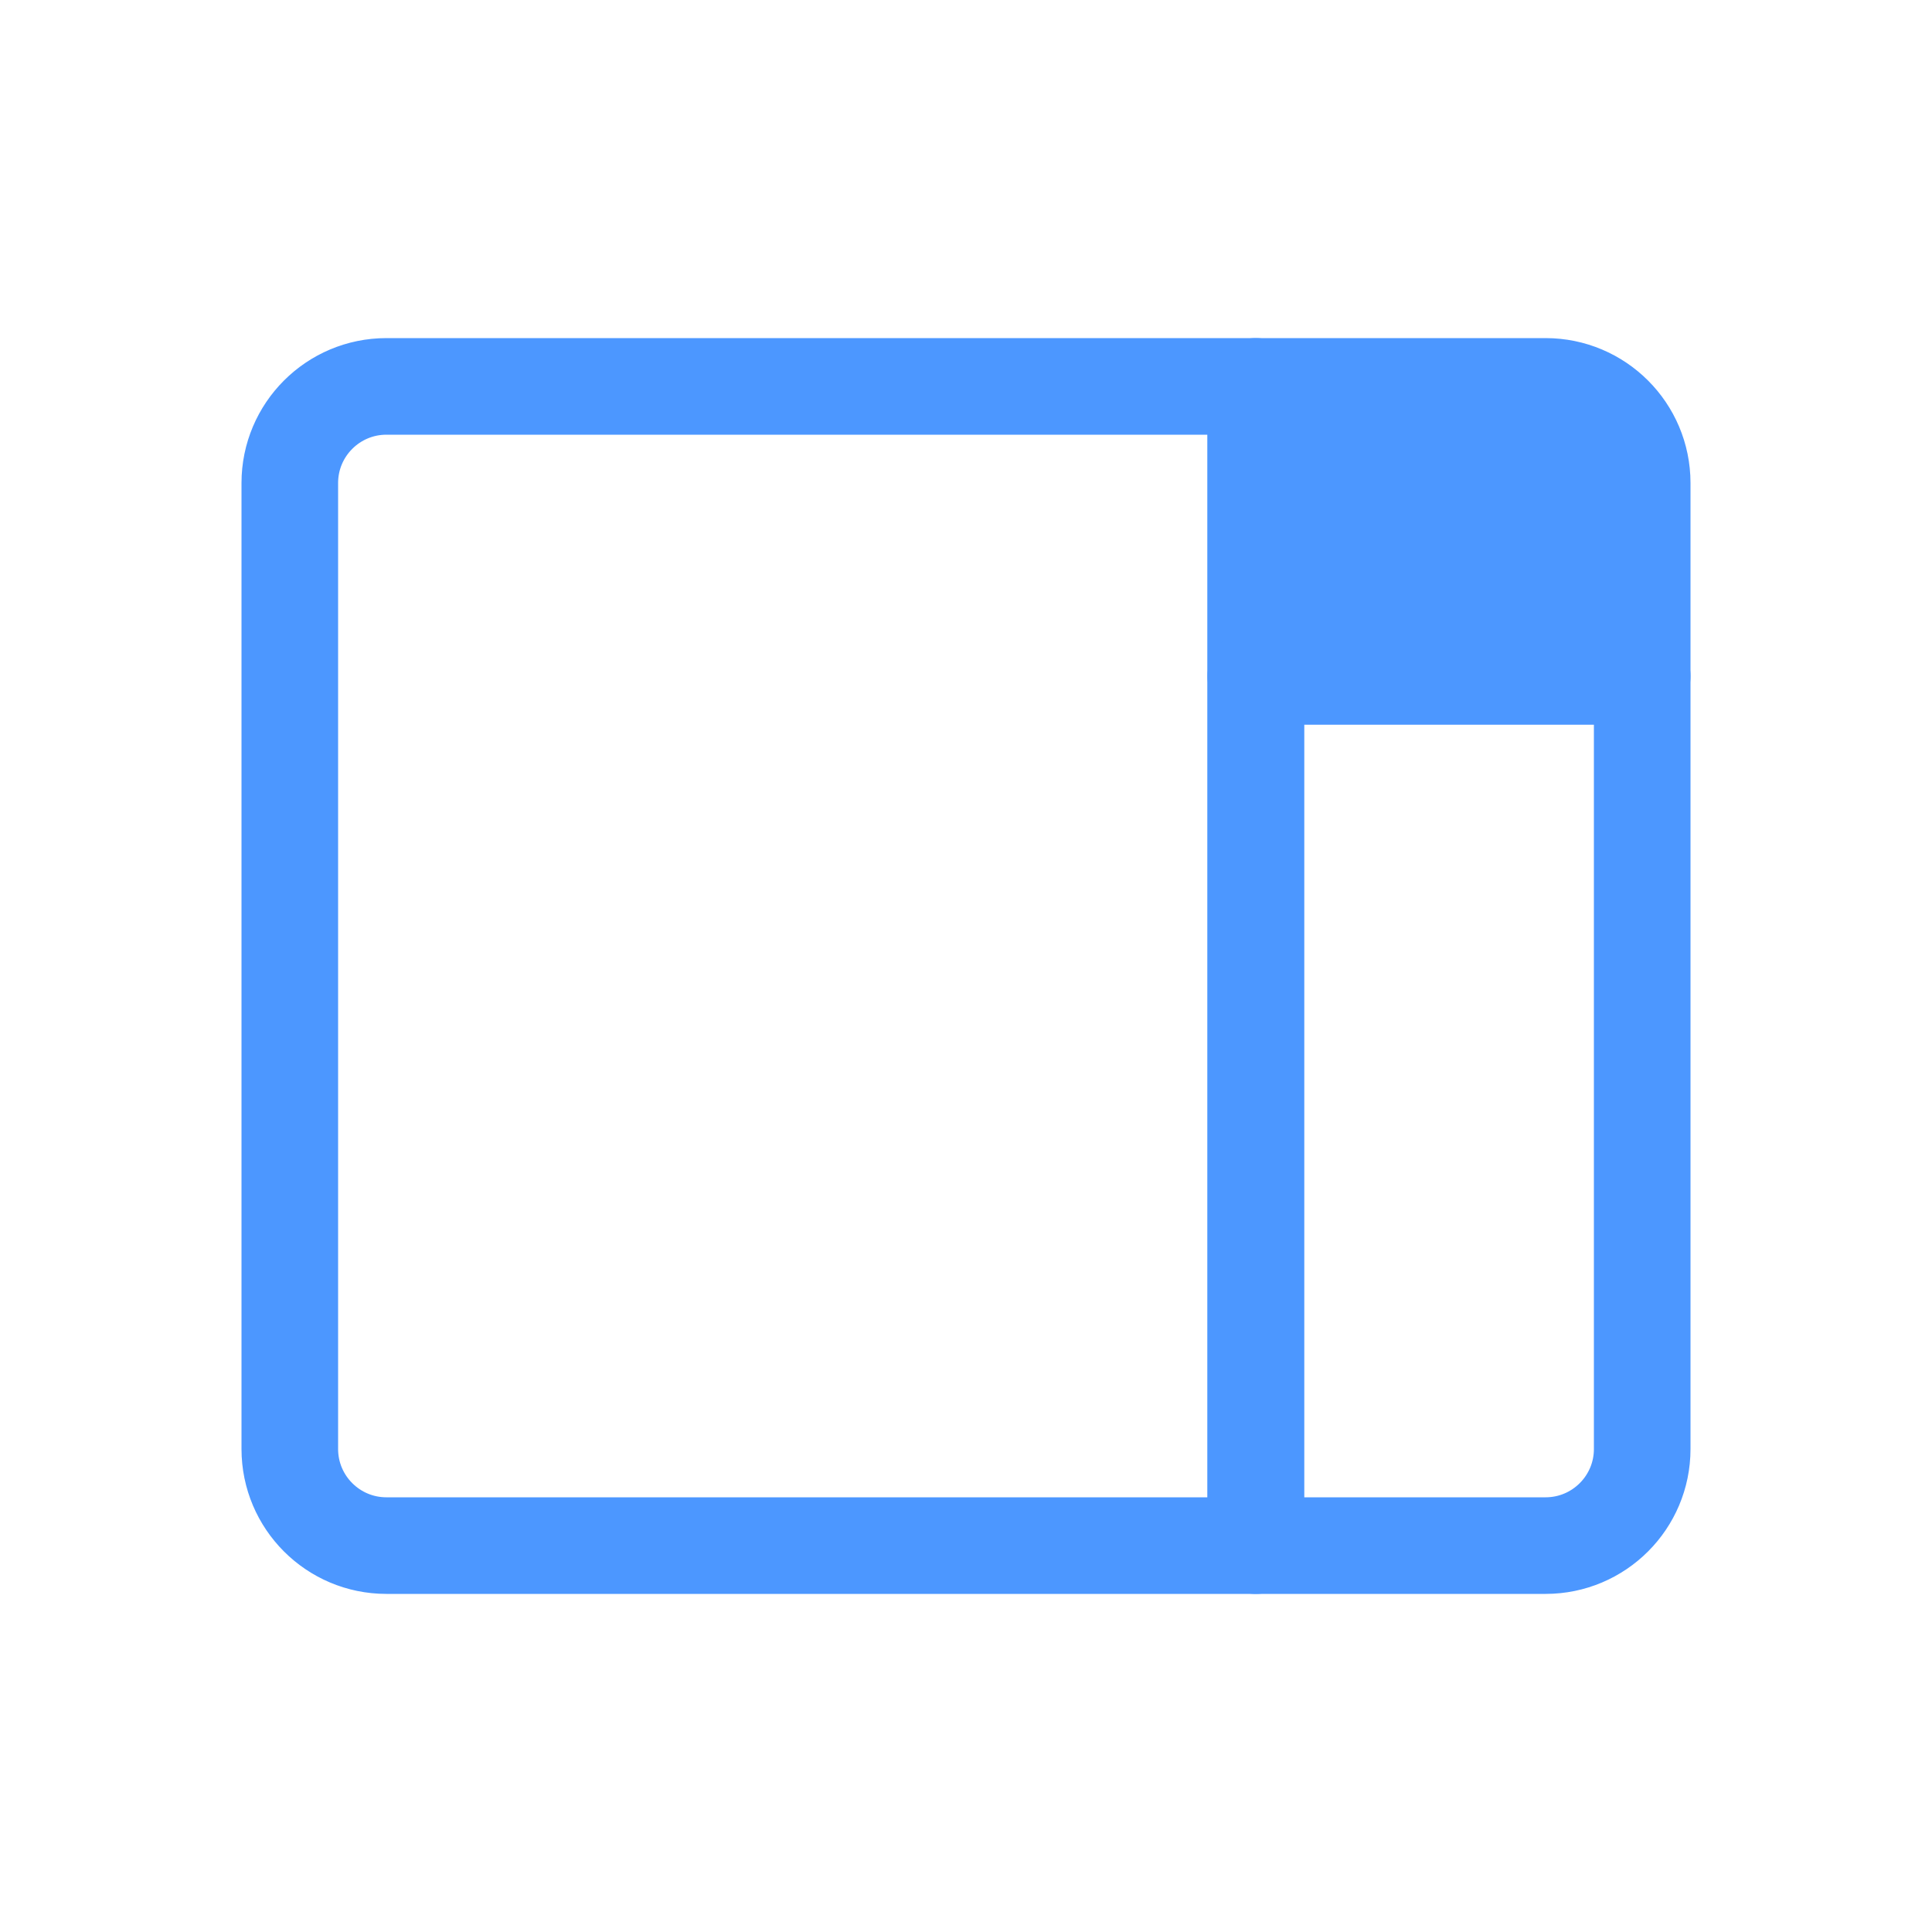
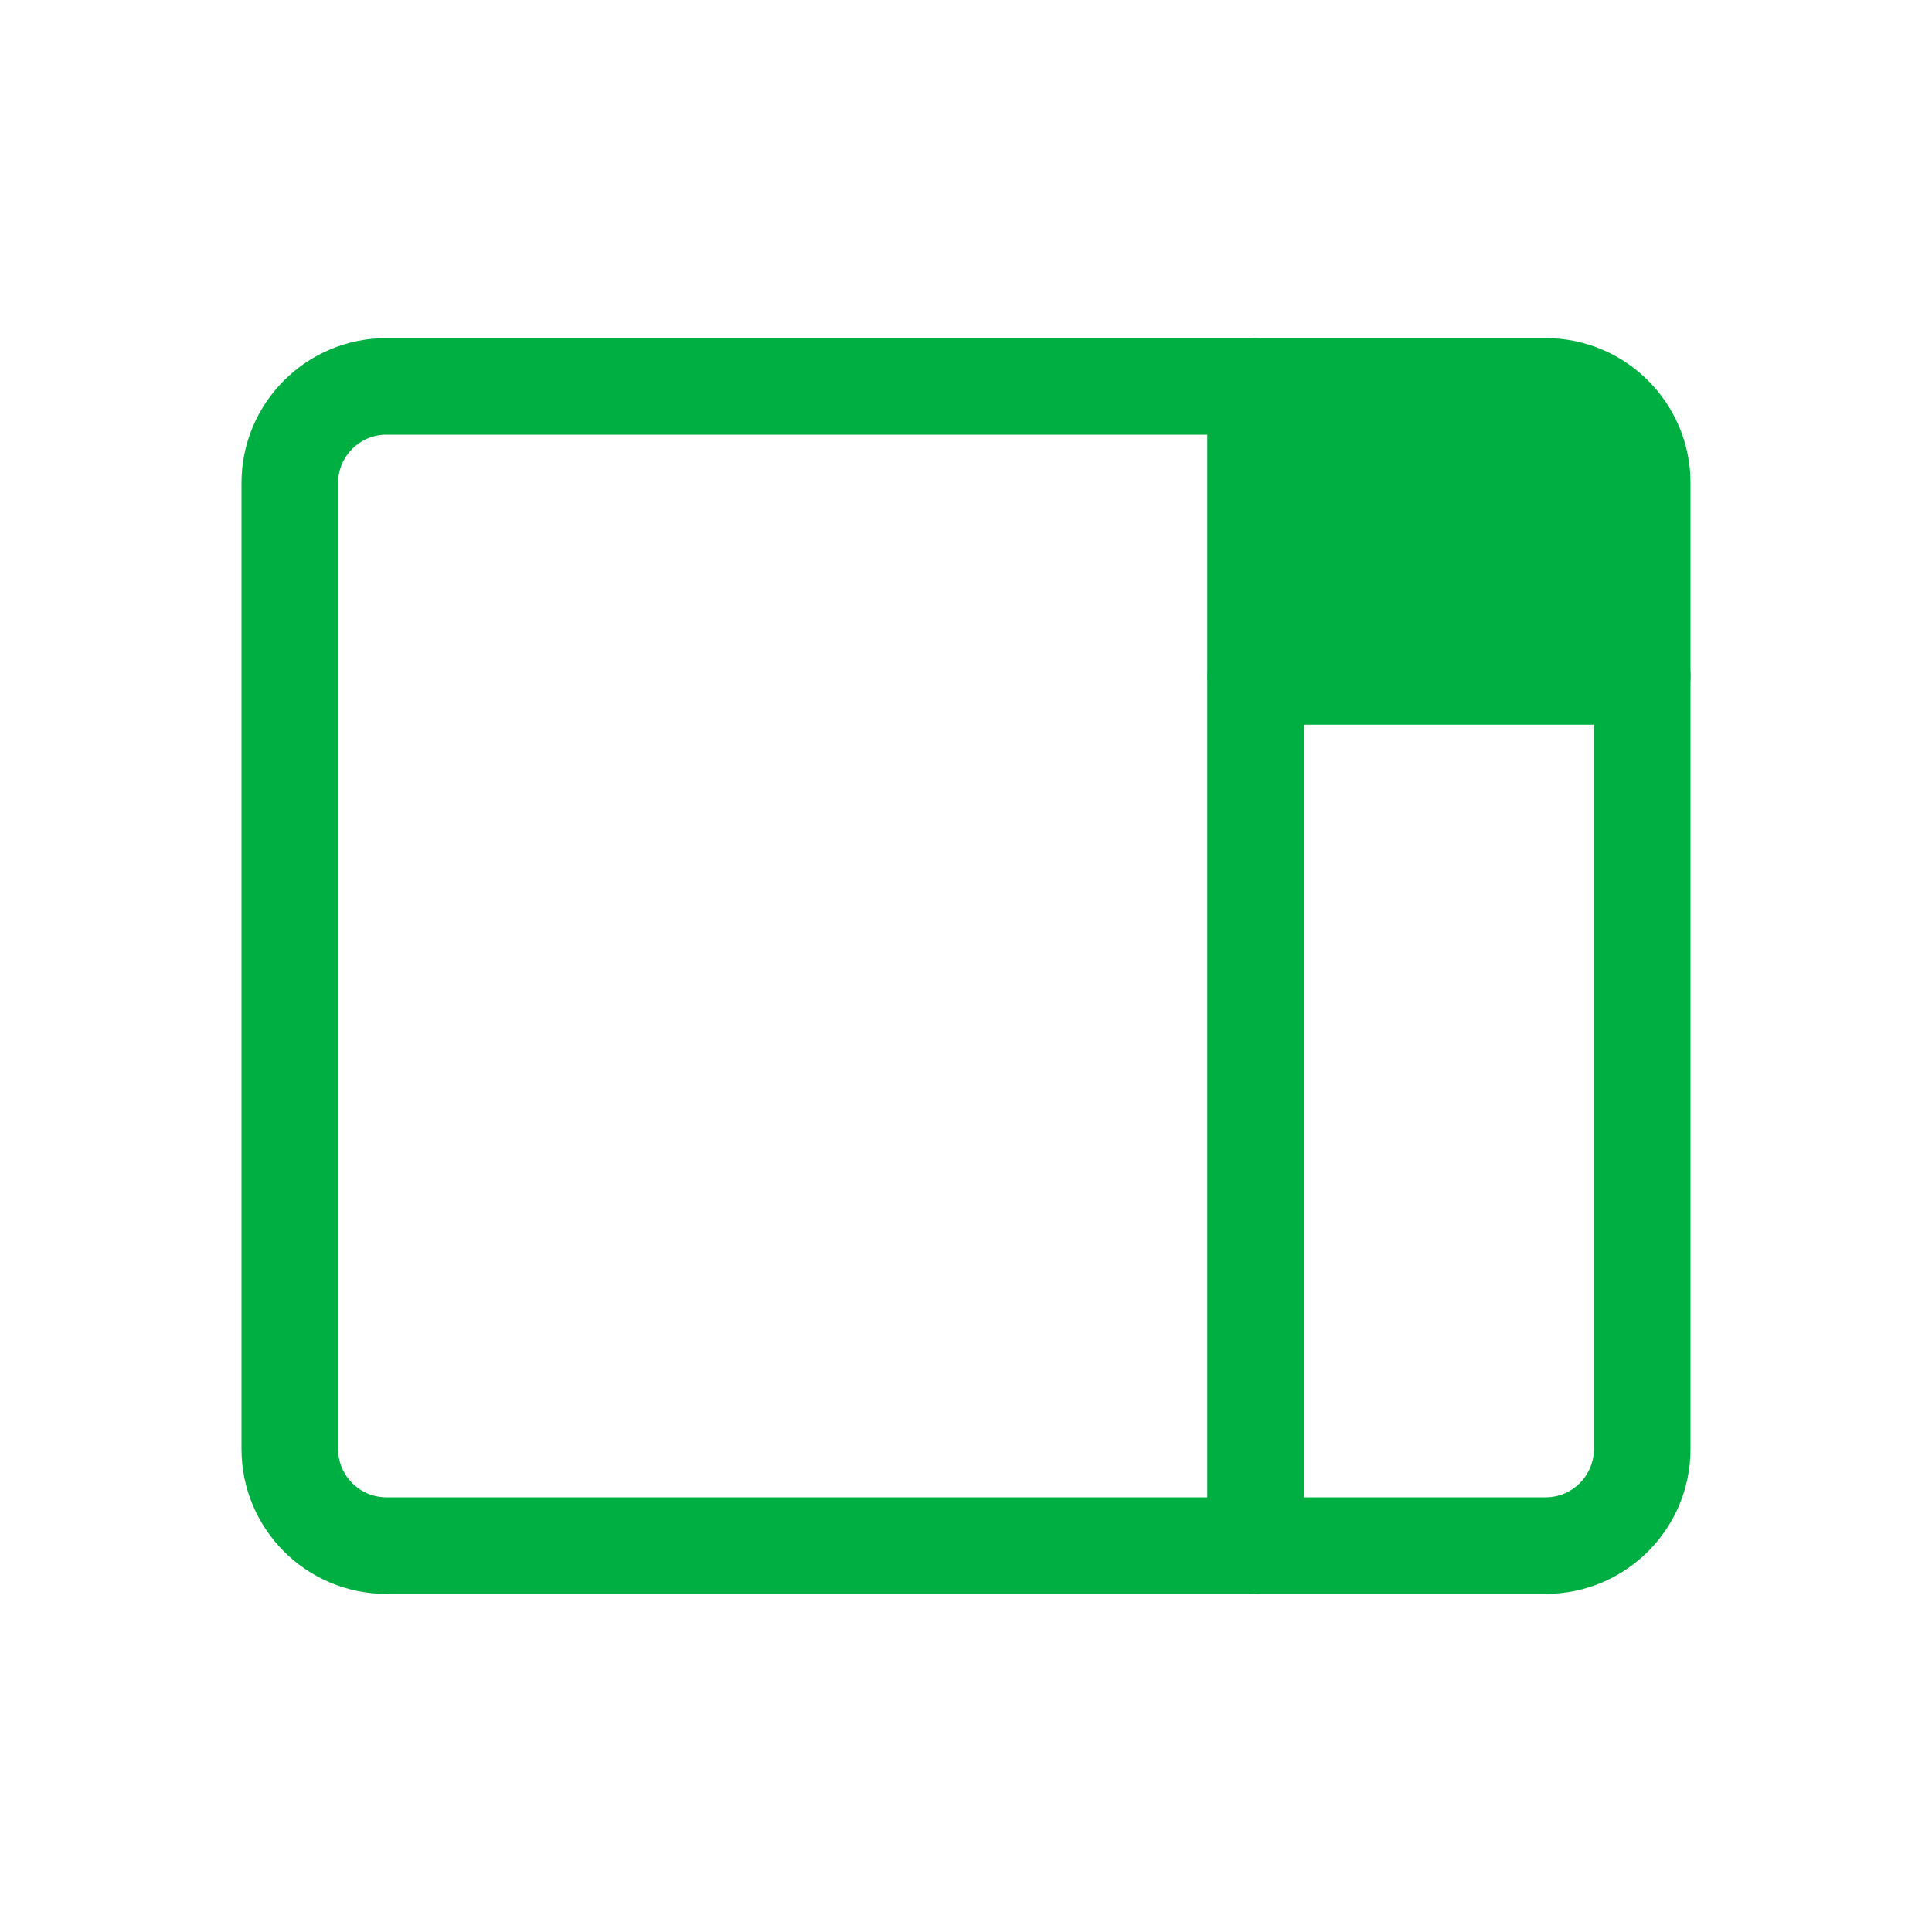
<svg xmlns="http://www.w3.org/2000/svg" width="20px" height="20px" viewBox="0 0 20 20" version="1.1">
  <defs />
  <g id="Page-1" stroke="none" stroke-width="1" fill="none" fill-rule="evenodd" stroke-linecap="round" stroke-linejoin="round">
-     <g id="Small-Stage-(inactive)" stroke="#4C97FF">
+     <g id="Small-Stage-(inactive)" stroke="#00AF41">
      <g id="small-stage-(inactive)" transform="translate(3, 4)">
        <path d="M1,0 L10,0 L10,12 L1,12 L1,12 C0.448,12 6.76353751e-17,11.552 0,11 L0,1 L0,1 C-6.76353751e-17,0.448 0.448,1.01453063e-16 1,0 Z" id="Rectangle" />
-         <path d="M10,0 L13,0 L13,0 C13.552,-1.01453063e-16 14,0.448 14,1 L14,3 L10,3 L10,0 Z" id="Rectangle" fill="#4C97FF" />
+         <path d="M10,0 L13,0 L13,0 C13.552,-1.01453063e-16 14,0.448 14,1 L14,3 L10,3 L10,0 Z" id="Rectangle" fill="#00AF41" />
        <path d="M10,3 L14,3 L14,11 L14,11 C14,11.552 13.552,12 13,12 L10,12 L10,3 Z" id="Rectangle-Copy" />
      </g>
    </g>
  </g>
</svg>
